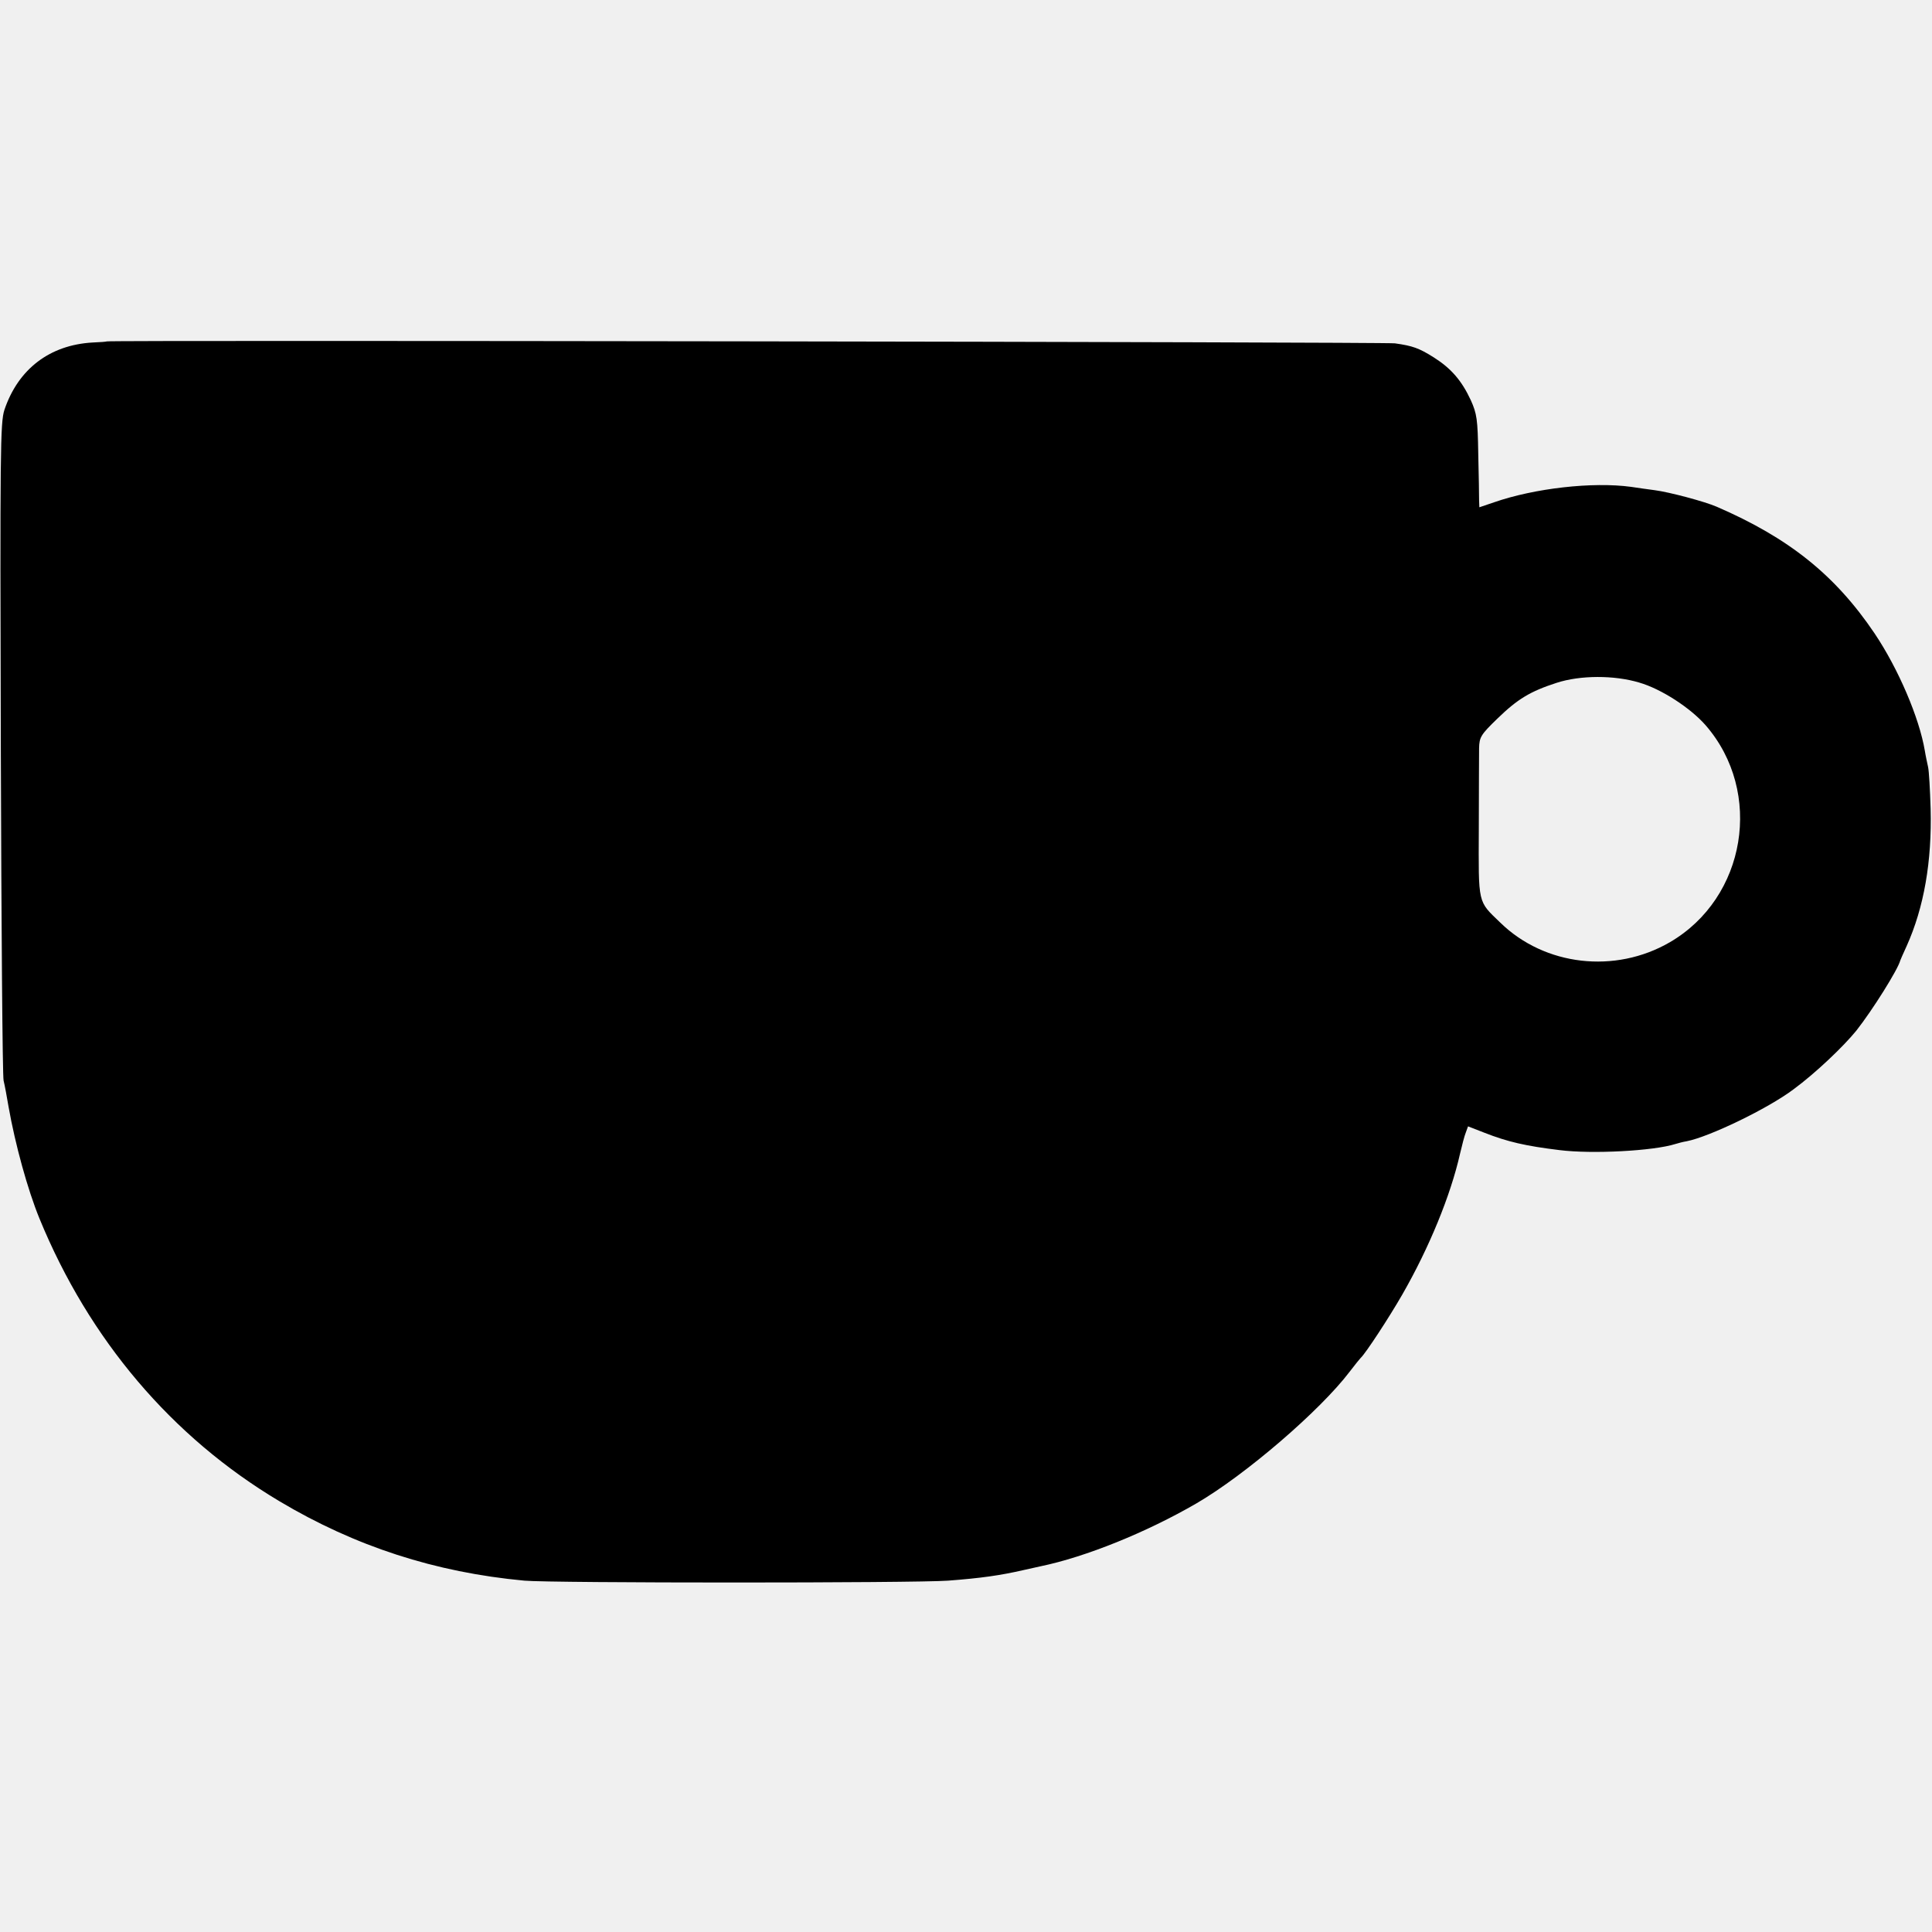
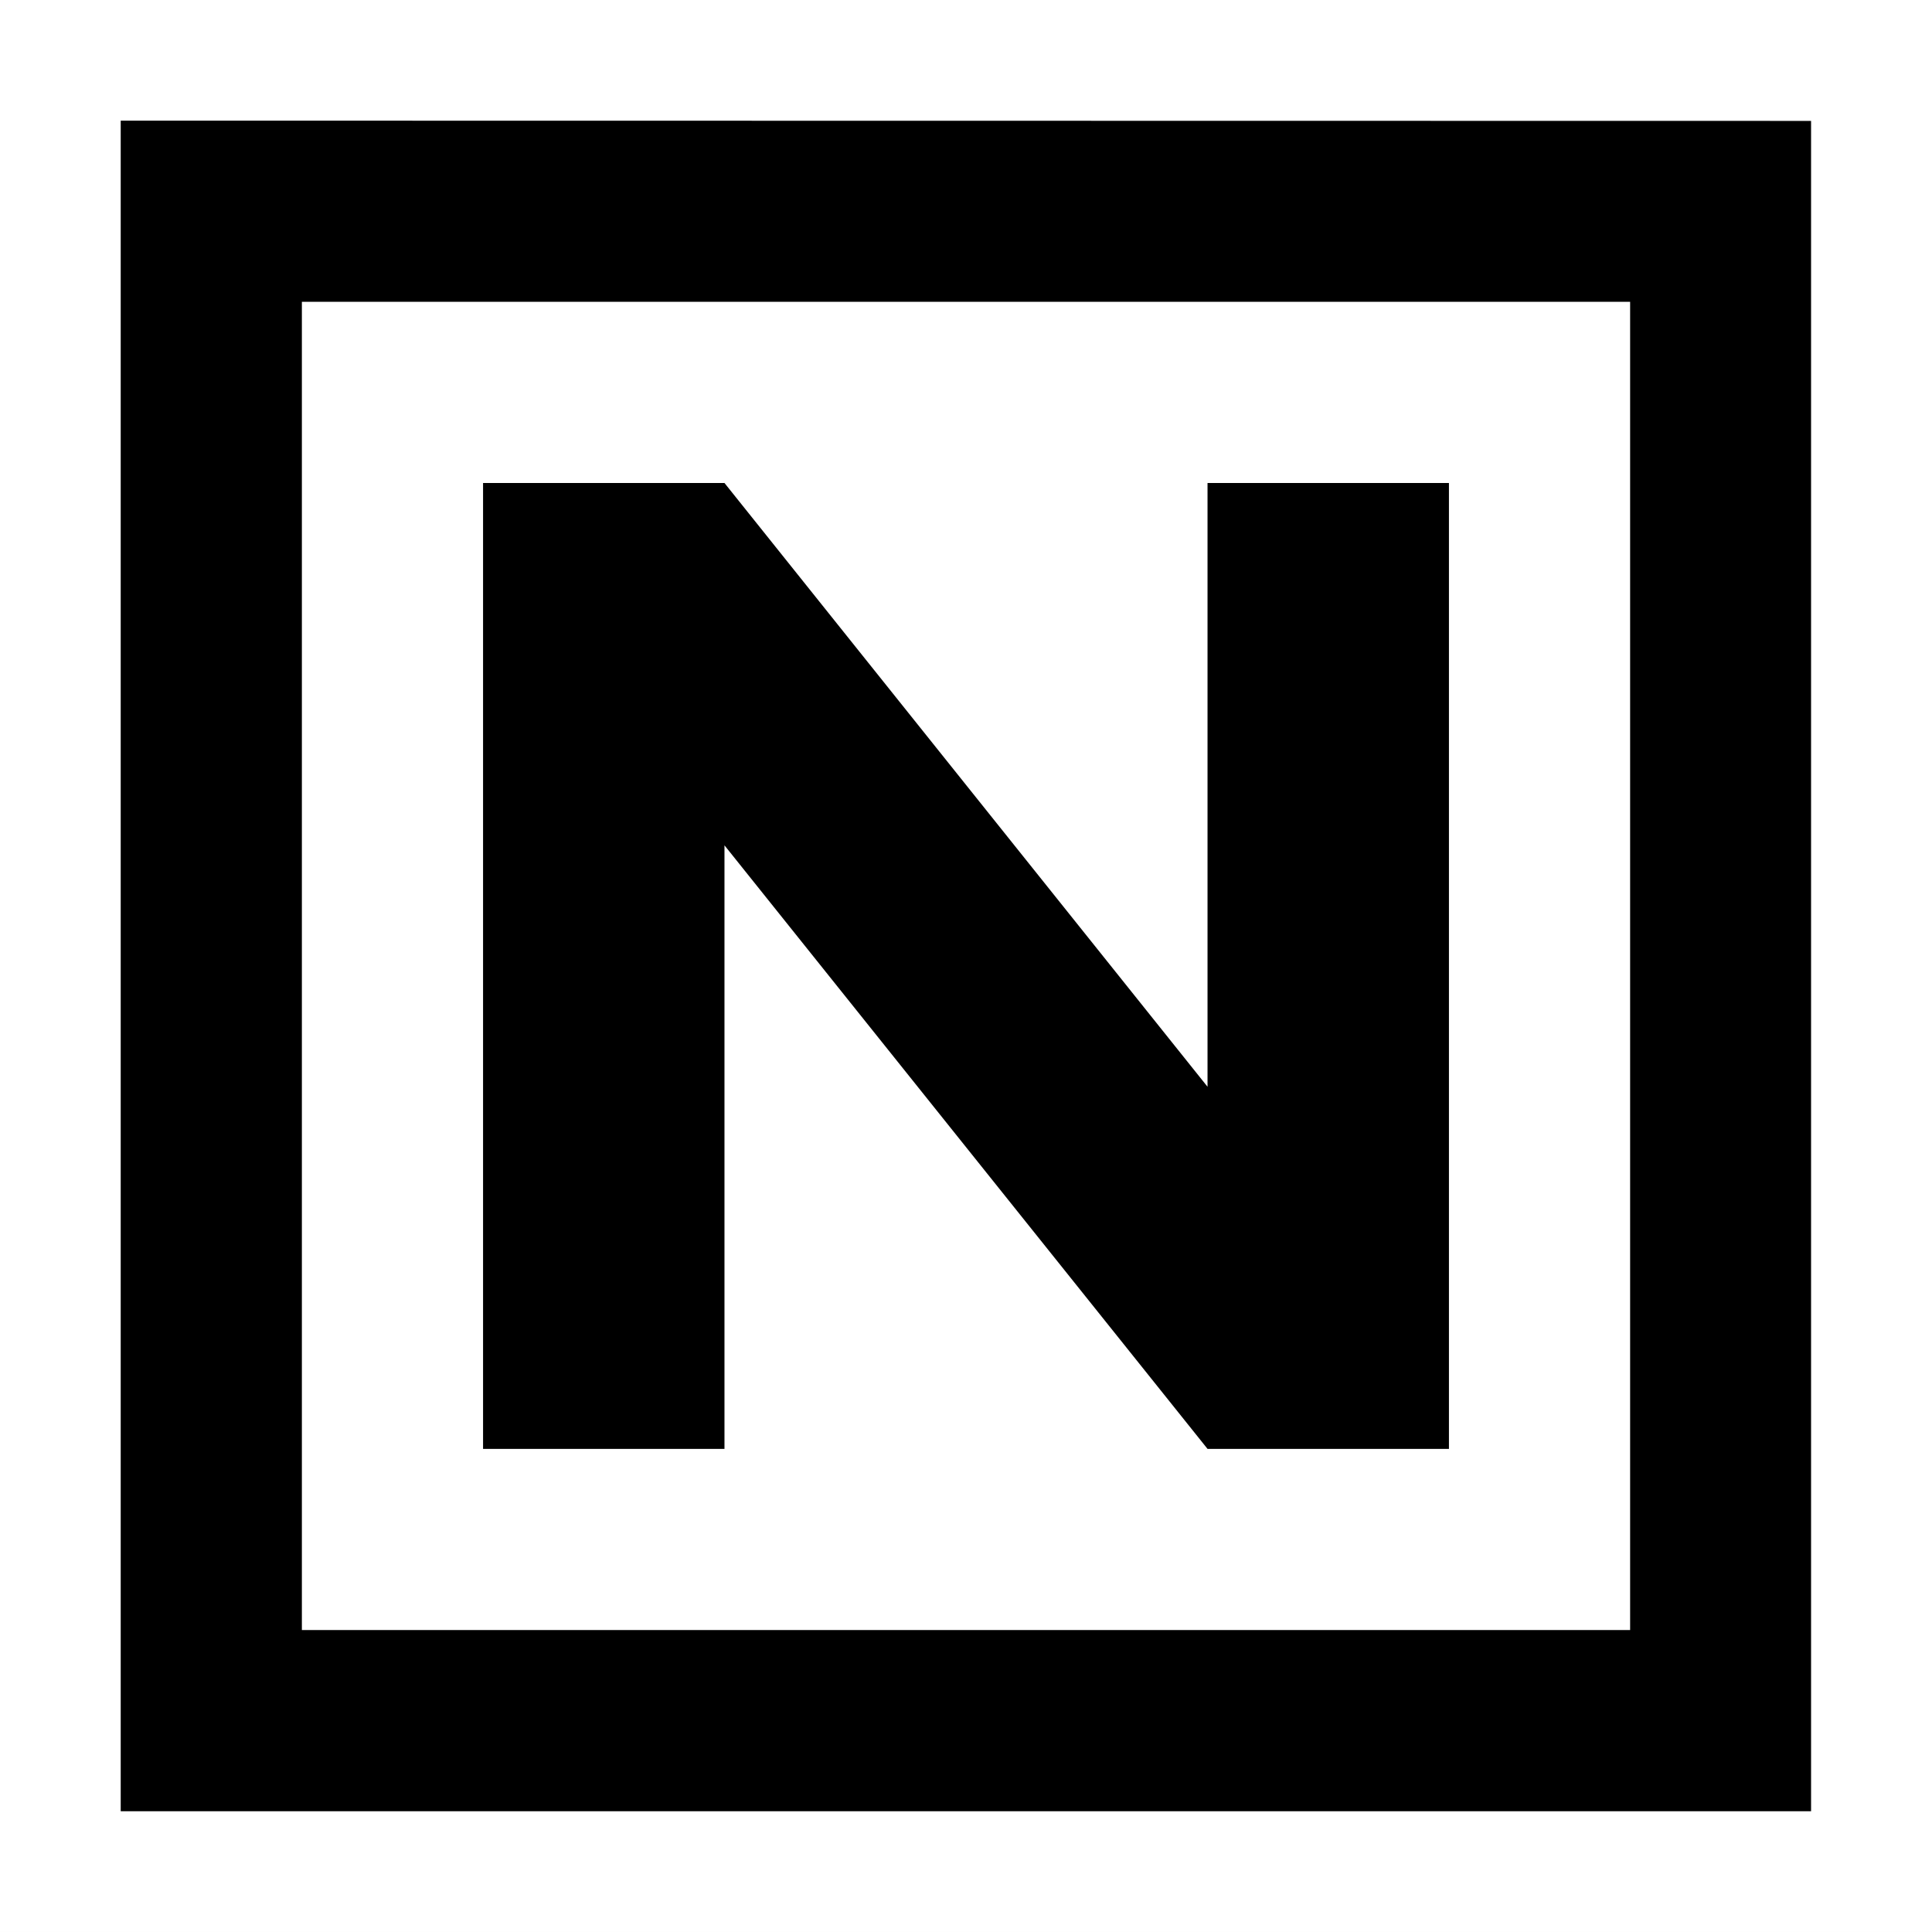
- <svg xmlns="http://www.w3.org/2000/svg" version="1.0" width="700pt" height="700pt" viewBox="0 0 700 700" preserveAspectRatio="xMidYMid meet">
-   <g transform="translate(0,700) scale(0.1,-0.1)" fill="#000000" stroke="none">
-     <path d="M387 5763 c-1 -1 -24 -3 -52 -4 -155 -9 -269 -96 -319 -244 -15 -46 -16 -145 -13 -1225 2 -646 6 -1188 10 -1205 4 -16 12 -59 18 -95 24 -136 69 -300 112 -405 180 -439 480 -792 869 -1024 275 -164 565 -258 888 -288 97 -9 1416 -9 1535 0 119 9 189 19 272 38 27 6 55 12 63 14 164 34 384 123 565 228 177 103 448 336 555 477 19 25 37 47 40 50 17 15 104 148 151 230 97 169 175 359 209 510 7 30 16 65 21 77 l8 22 59 -23 c84 -33 149 -48 272 -63 119 -15 341 -3 420 22 10 3 28 8 41 10 82 16 294 118 387 188 79 58 181 155 228 213 59 75 151 222 159 254 1 3 11 26 23 52 63 140 92 307 87 498 -2 69 -6 136 -9 150 -3 14 -9 41 -12 60 -20 119 -96 297 -182 425 -143 212 -311 346 -572 459 -44 19 -171 53 -225 60 -22 3 -60 8 -85 12 -140 19 -350 -5 -497 -56 l-53 -18 -1 26 c0 15 -1 90 -3 167 -2 126 -5 146 -27 195 -33 71 -71 115 -134 155 -54 34 -77 42 -141 51 -35 5 -4663 12 -4667 7z m5552 -1236 c80 -23 186 -92 241 -155 210 -242 147 -625 -130 -786 -198 -115 -453 -86 -614 71 -83 80 -79 64 -78 341 0 136 1 267 1 291 1 40 6 49 66 107 73 71 119 99 215 130 86 28 209 28 299 1z" />
+ <svg xmlns="http://www.w3.org/2000/svg" width="32" height="32" viewBox="0 0 8.467 8.467" version="1.1" id="svg8">
+   <defs id="defs2" />
+   <g id="layer1" transform="translate(0,-288.5333)">
+     <rect id="rect3715" width="8.467" height="8.467" x="0" y="288.533" style="stroke-width:0.265;fill:#ffffff;fill-opacity:1" />
+     <text xml:space="preserve" style="font-style:normal;font-weight:normal;font-size:10.583px;line-height:1.25;font-family:'Fira Code';letter-spacing:0px;word-spacing:0px;fill:#000000;fill-opacity:1;stroke:none;stroke-width:0.265;-inkscape-font-specification:'Fira Code';font-stretch:normal;font-variant:normal;" x="1.058" y="295.942" id="text4524">
+       <tspan id="tspan4522" x="1.058" y="305.305" style="stroke-width:0.265;-inkscape-font-specification:'Fira Code';font-family:'Fira Code';font-weight:normal;font-style:normal;font-stretch:normal;font-variant:normal;" />
+     </text>
+     <text xml:space="preserve" style="font-style:normal;font-weight:normal;font-size:10.583px;line-height:1.25;font-family:'Source Code Pro';letter-spacing:0px;word-spacing:0px;fill:#000000;fill-opacity:1;stroke:none;stroke-width:0.265;-inkscape-font-specification:'Source Code Pro';font-stretch:normal;font-variant:normal;" x="1.058" y="295.942" id="text4528">
+       <tspan id="tspan4526" x="1.058" y="305.305" style="stroke-width:0.265;-inkscape-font-specification:'Source Code Pro';font-family:'Source Code Pro';font-weight:normal;font-style:normal;font-stretch:normal;font-variant:normal;" />
+     </text>
+     <path style="color:#000000;font-style:normal;font-variant:normal;font-weight:normal;font-stretch:normal;font-size:medium;line-height:normal;font-family:sans-serif;font-variant-ligatures:normal;font-variant-position:normal;font-variant-caps:normal;font-variant-numeric:normal;font-variant-alternates:normal;font-feature-settings:normal;text-indent:0;text-align:start;text-decoration:none;text-decoration-line:none;text-decoration-style:solid;text-decoration-color:#000000;letter-spacing:normal;word-spacing:normal;text-transform:none;writing-mode:lr-tb;direction:ltr;text-orientation:mixed;dominant-baseline:auto;baseline-shift:baseline;text-anchor:start;white-space:normal;shape-padding:0;clip-rule:nonzero;display:inline;overflow:visible;visibility:visible;opacity:1;isolation:auto;mix-blend-mode:normal;color-interpolation:sRGB;color-interpolation-filters:linearRGB;solid-color:#000000;solid-opacity:1;vector-effect:none;fill:#000000;fill-opacity:1;fill-rule:nonzero;stroke:none;stroke-width:0.529;stroke-linecap:butt;stroke-linejoin:miter;stroke-miterlimit:4;stroke-dasharray:none;stroke-dashoffset:0;stroke-opacity:1;color-rendering:auto;image-rendering:auto;shape-rendering:auto;text-rendering:auto;enable-background:accumulate" d="m 0.529,289.062 v 0.264 7.145 l 7.408,1.3e-4 0,-7.408 z m 0.794,0.794 H 7.144 v 5.821 H 1.323 Z" id="path4568" />
+     <path style="fill:none;stroke:#000000;stroke-width:0;stroke-linecap:butt;stroke-linejoin:miter;stroke-opacity:1;stroke-miterlimit:4;stroke-dasharray:none" d="m 1.587,295.413 v -5.292 l 5.292,5.292 v -5.292" id="path4570" />
+     <path style="fill:#000000;fill-opacity:1;stroke:none;stroke-width:0.212px;stroke-linecap:butt;stroke-linejoin:miter;stroke-opacity:1" d="m 3.175,294.883 -1.058,0 V 290.65 l 1.058,0 2.117,2.646 V 290.65 l 1.058,0 v 4.233 l -1.058,0 L 3.175,292.238 Z" id="path4572" />
  </g>
</svg>
